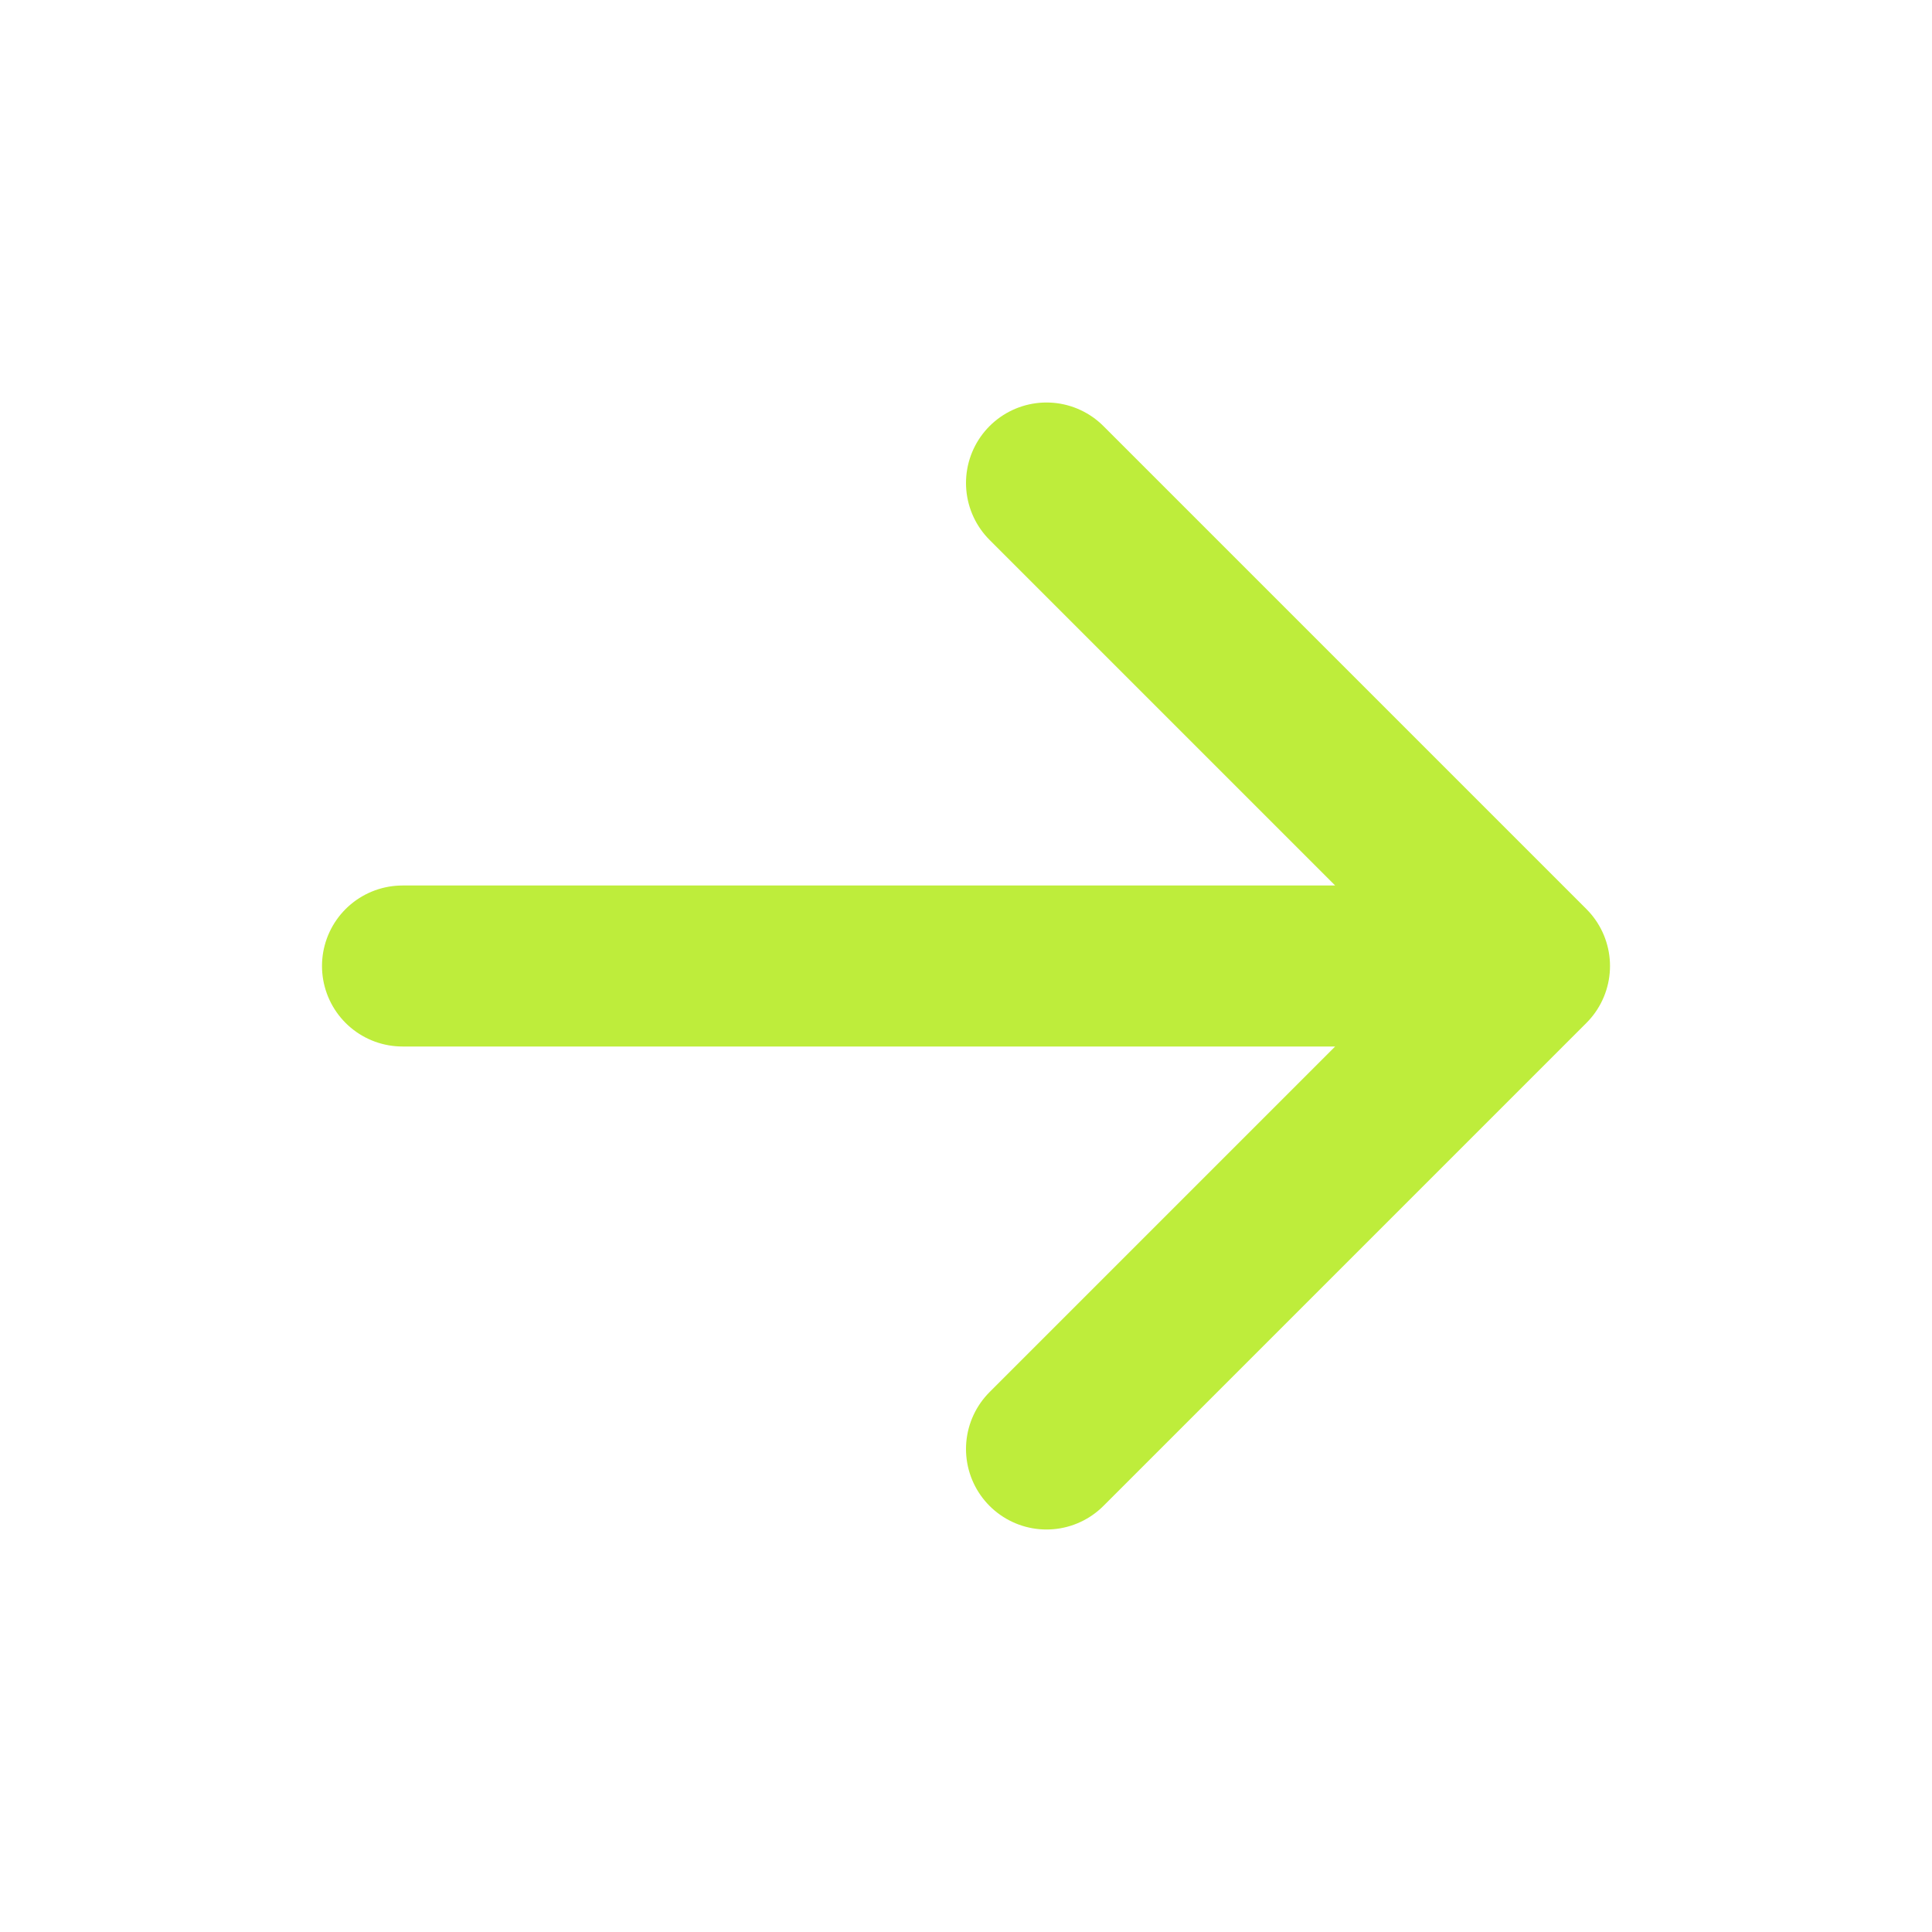
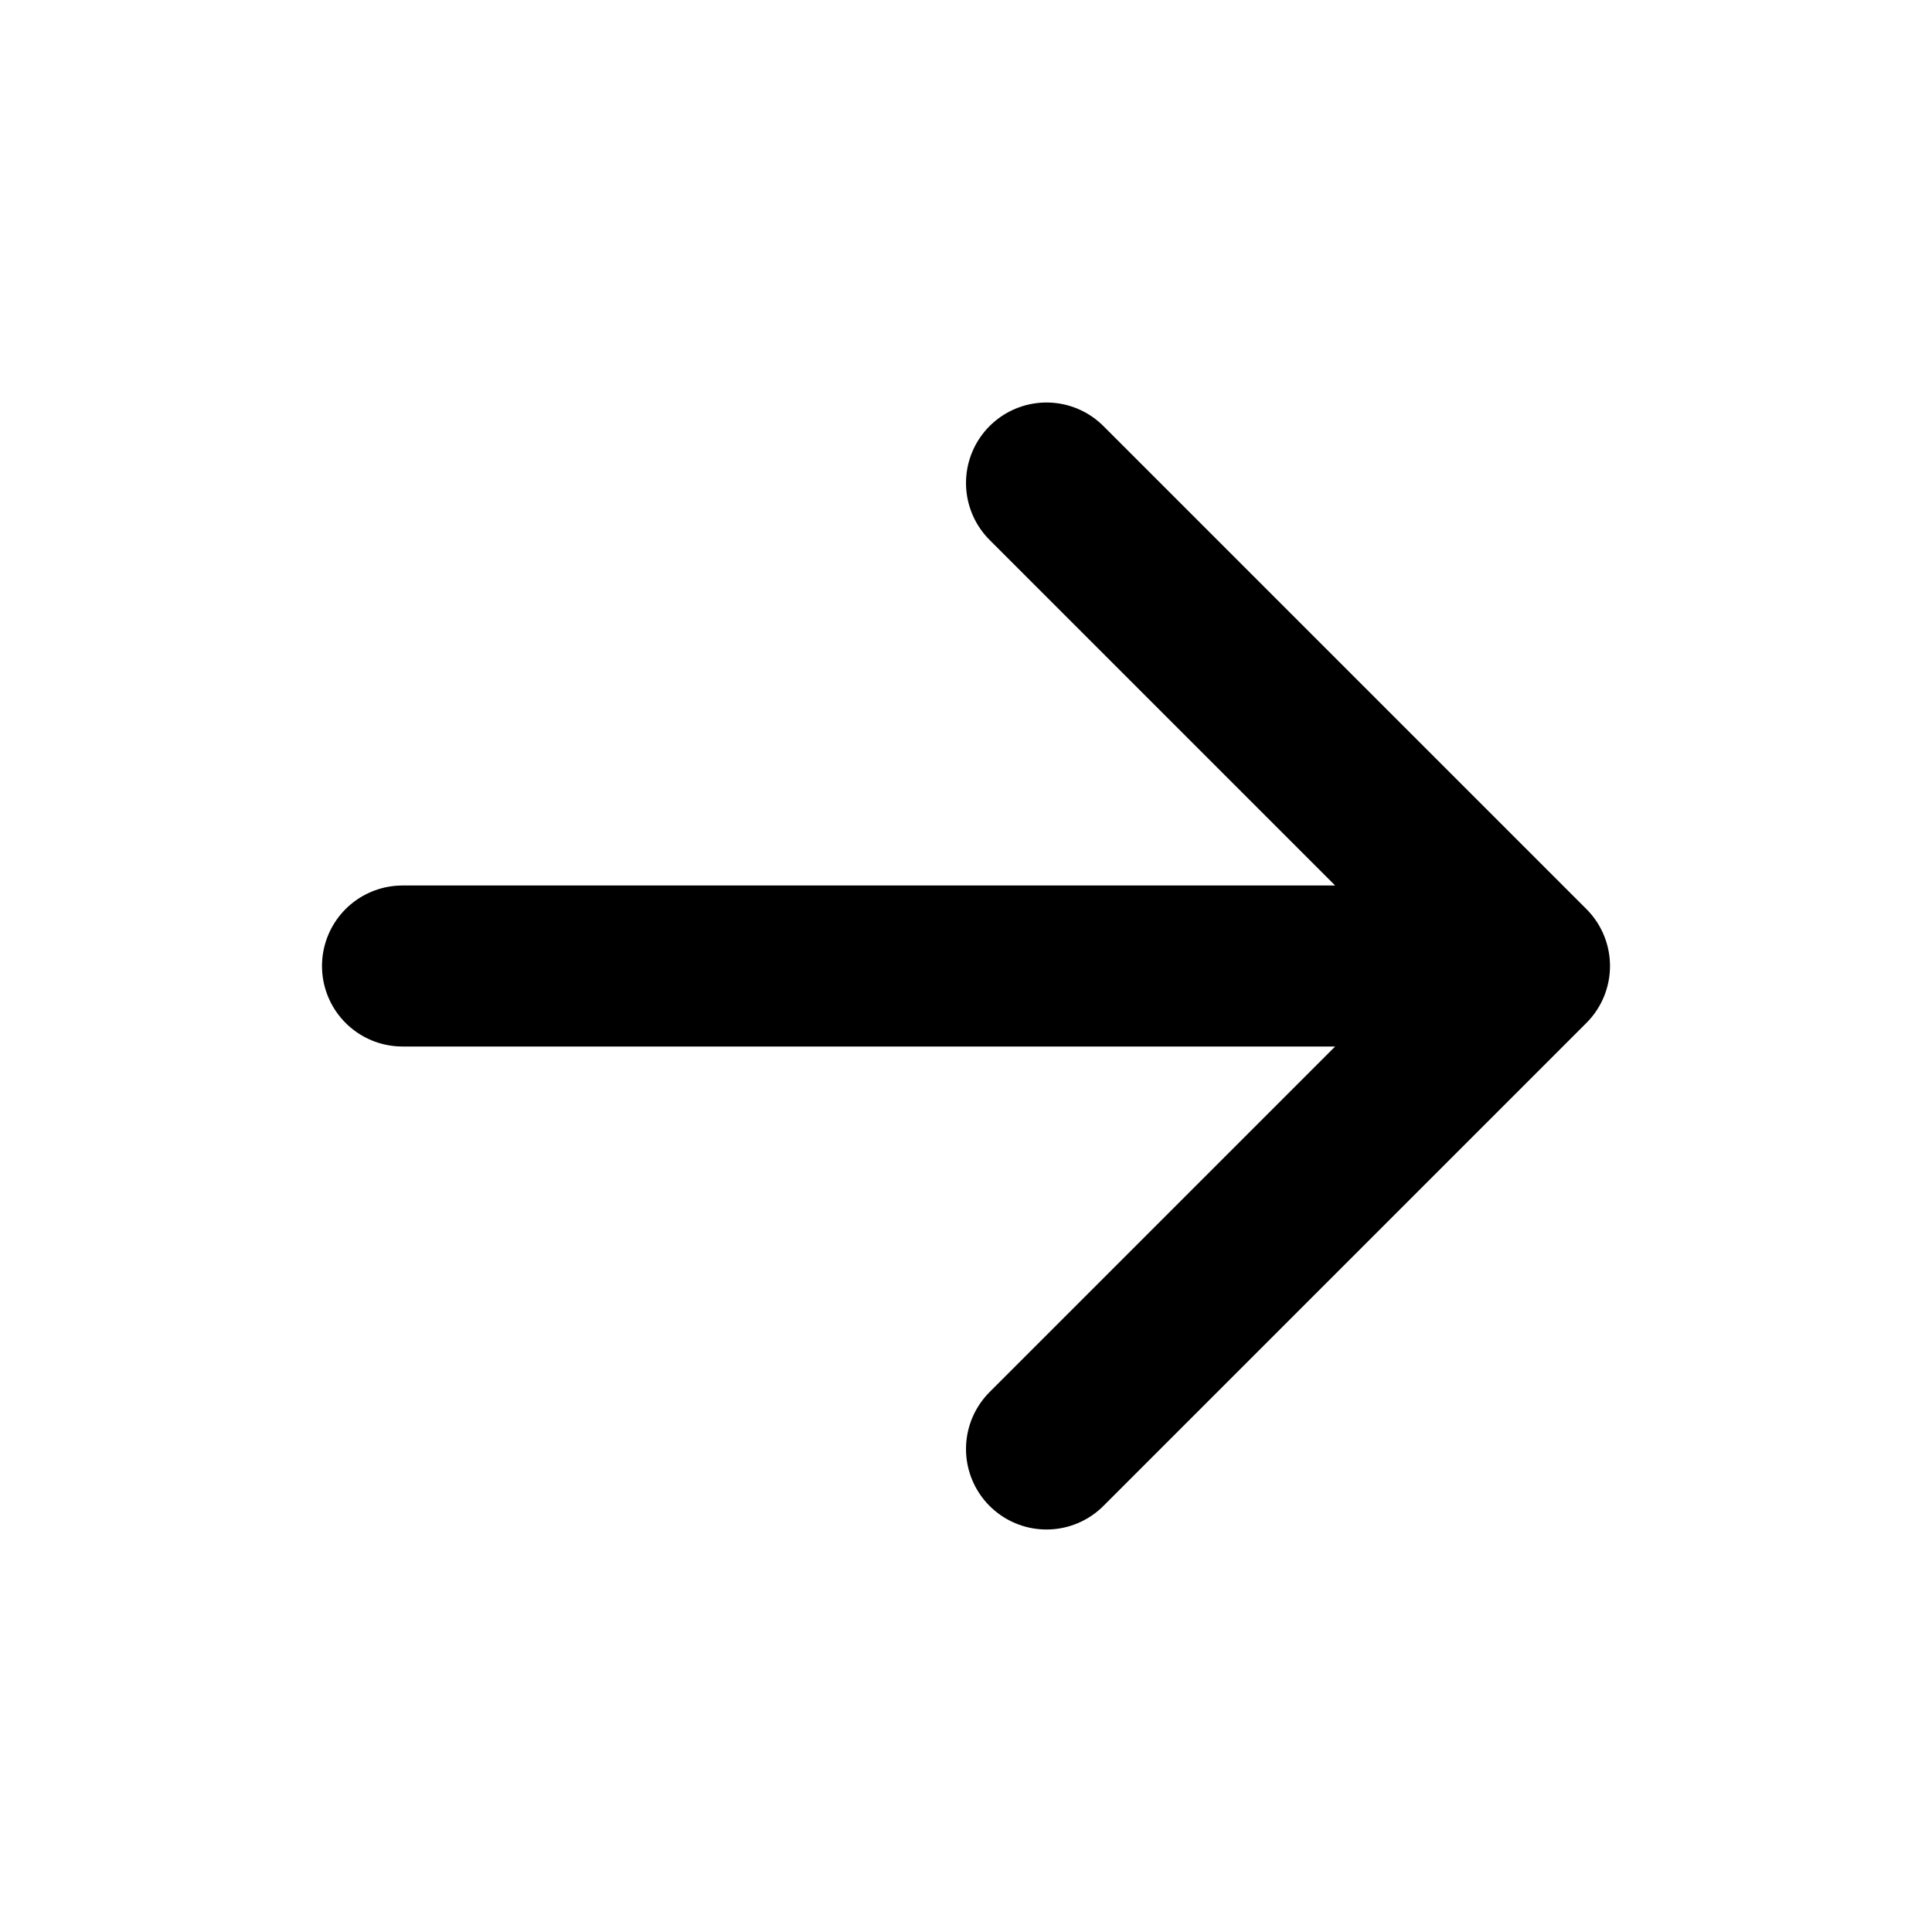
<svg xmlns="http://www.w3.org/2000/svg" width="24" height="24" viewBox="0 0 24 24" fill="none">
-   <path d="M19 12L13 18M19 12L13 6M19 12H5" stroke="#BEED3B" stroke-width="2" stroke-linecap="round" stroke-linejoin="round" />
+   <path d="M19 12L13 18M19 12L13 6M19 12H5" stroke="currentColor" stroke-width="2" stroke-linecap="round" stroke-linejoin="round" />
</svg>
